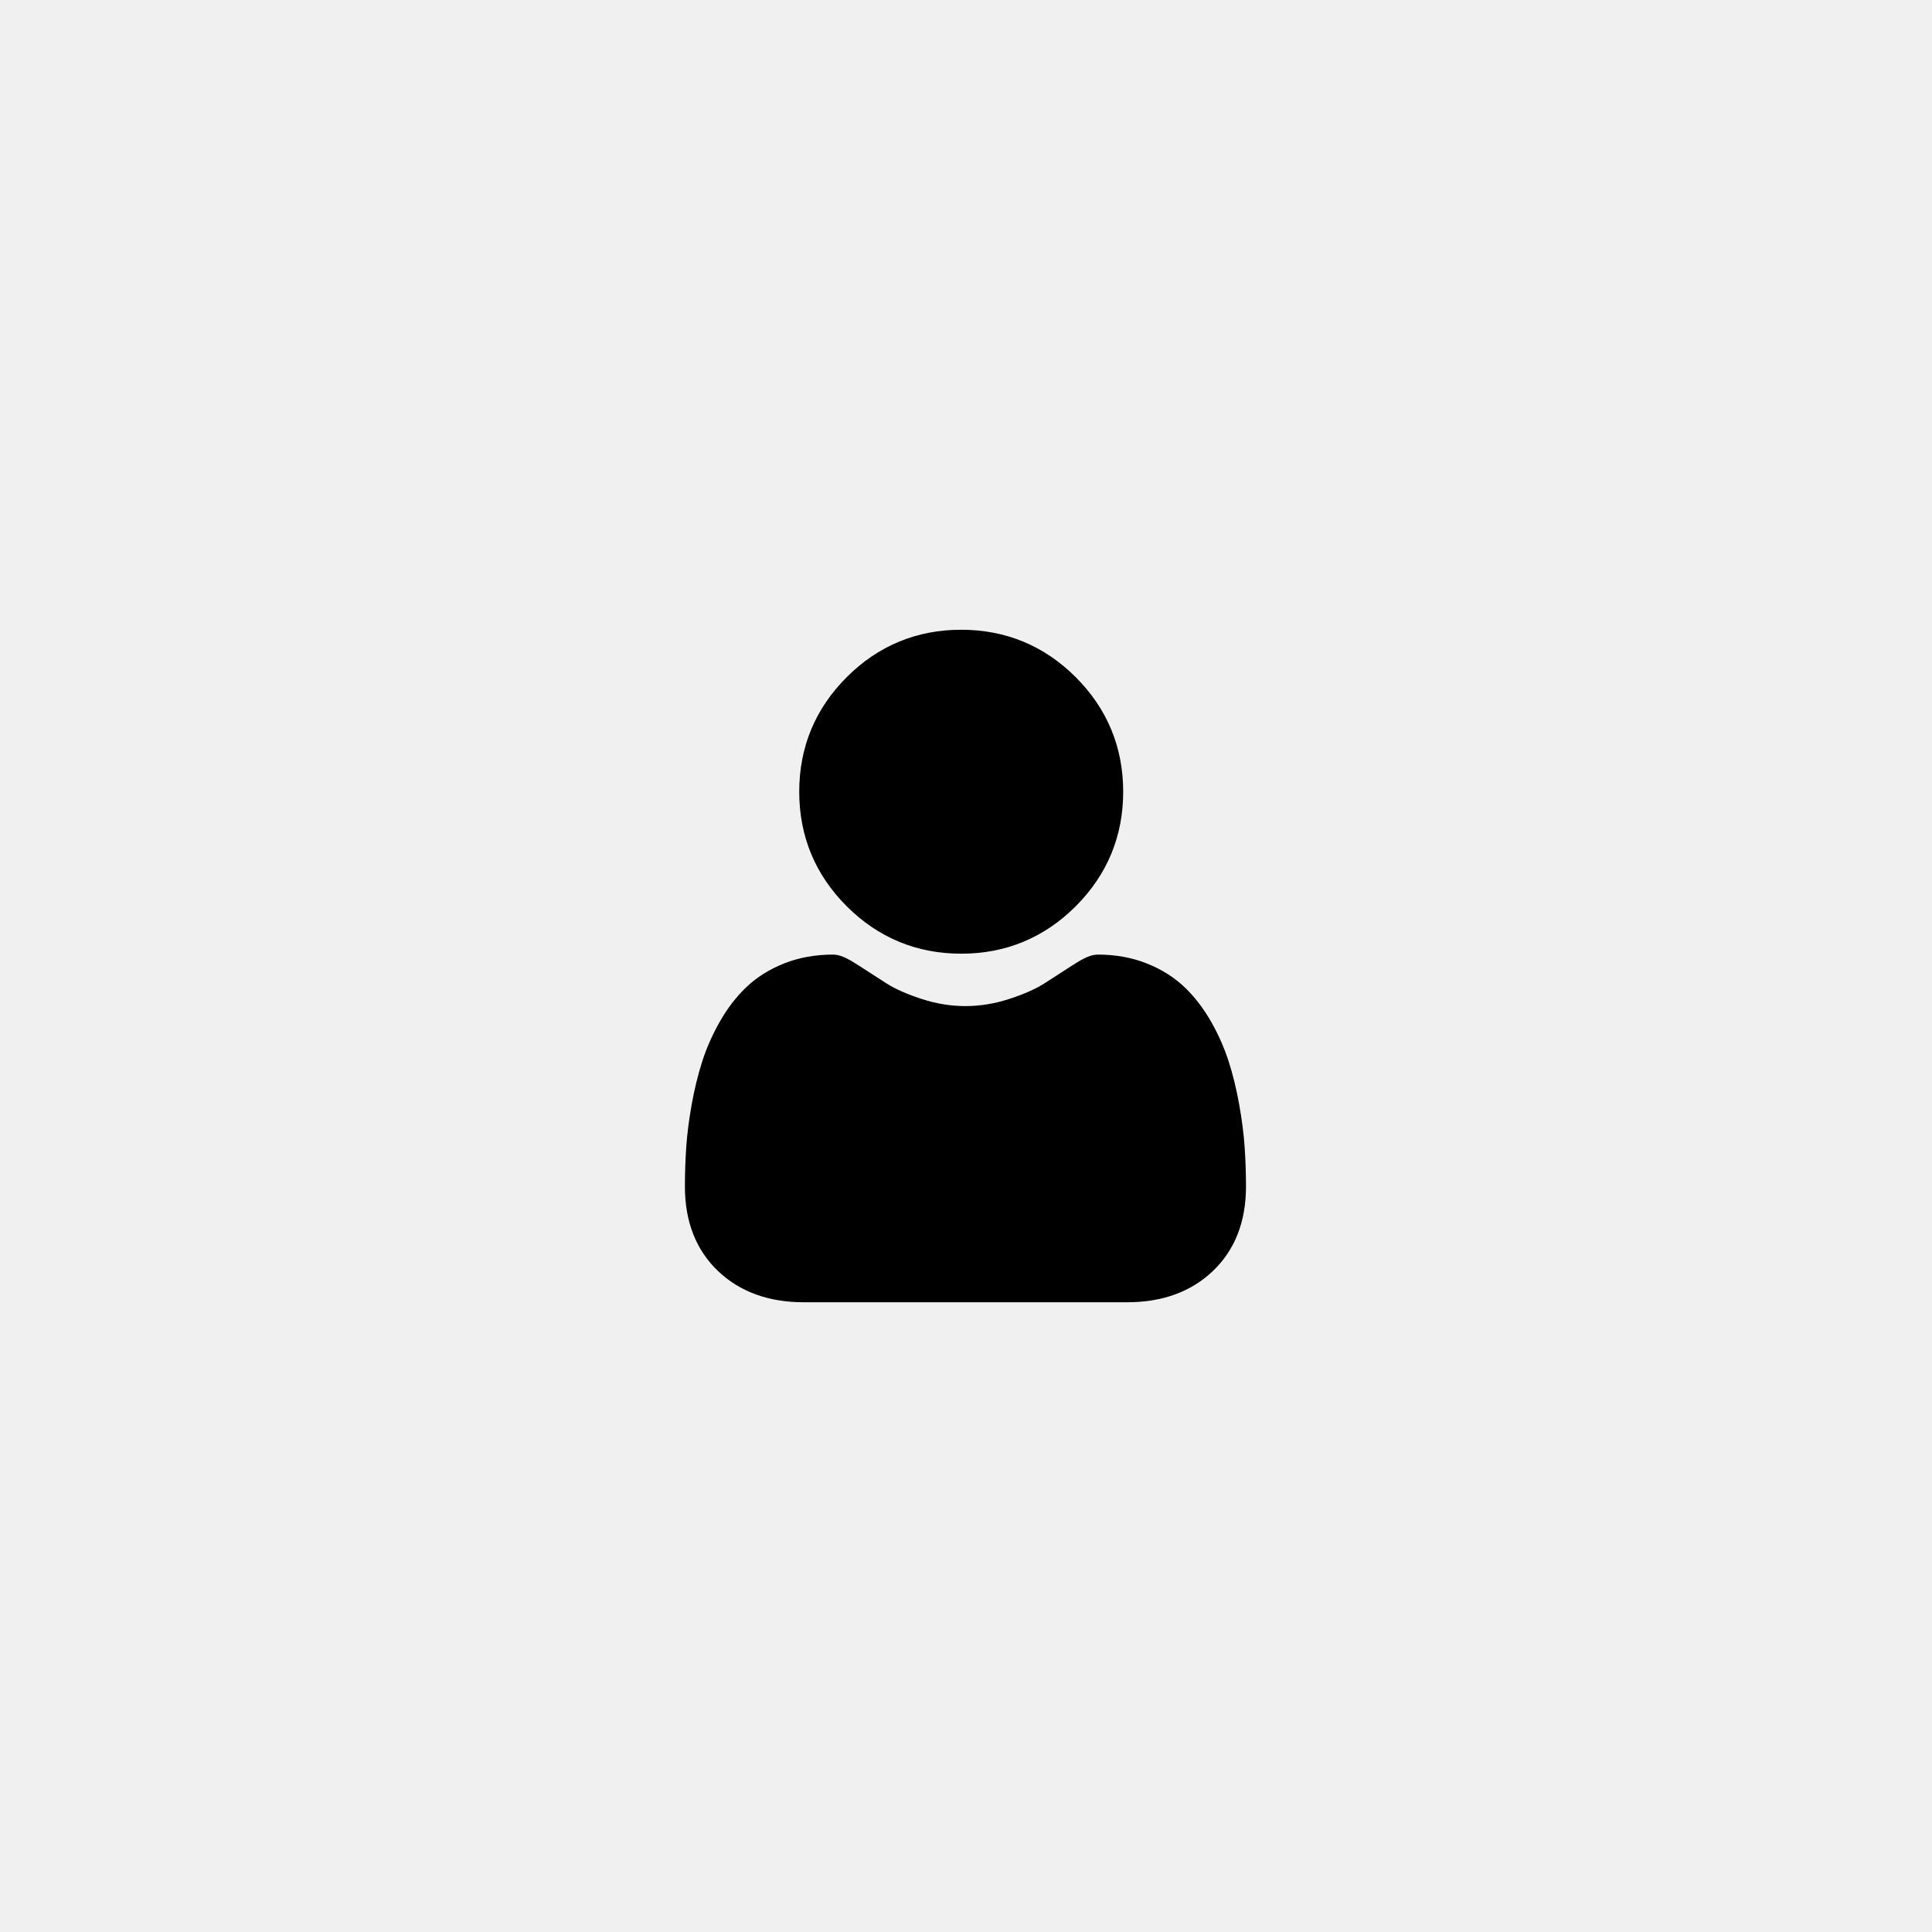
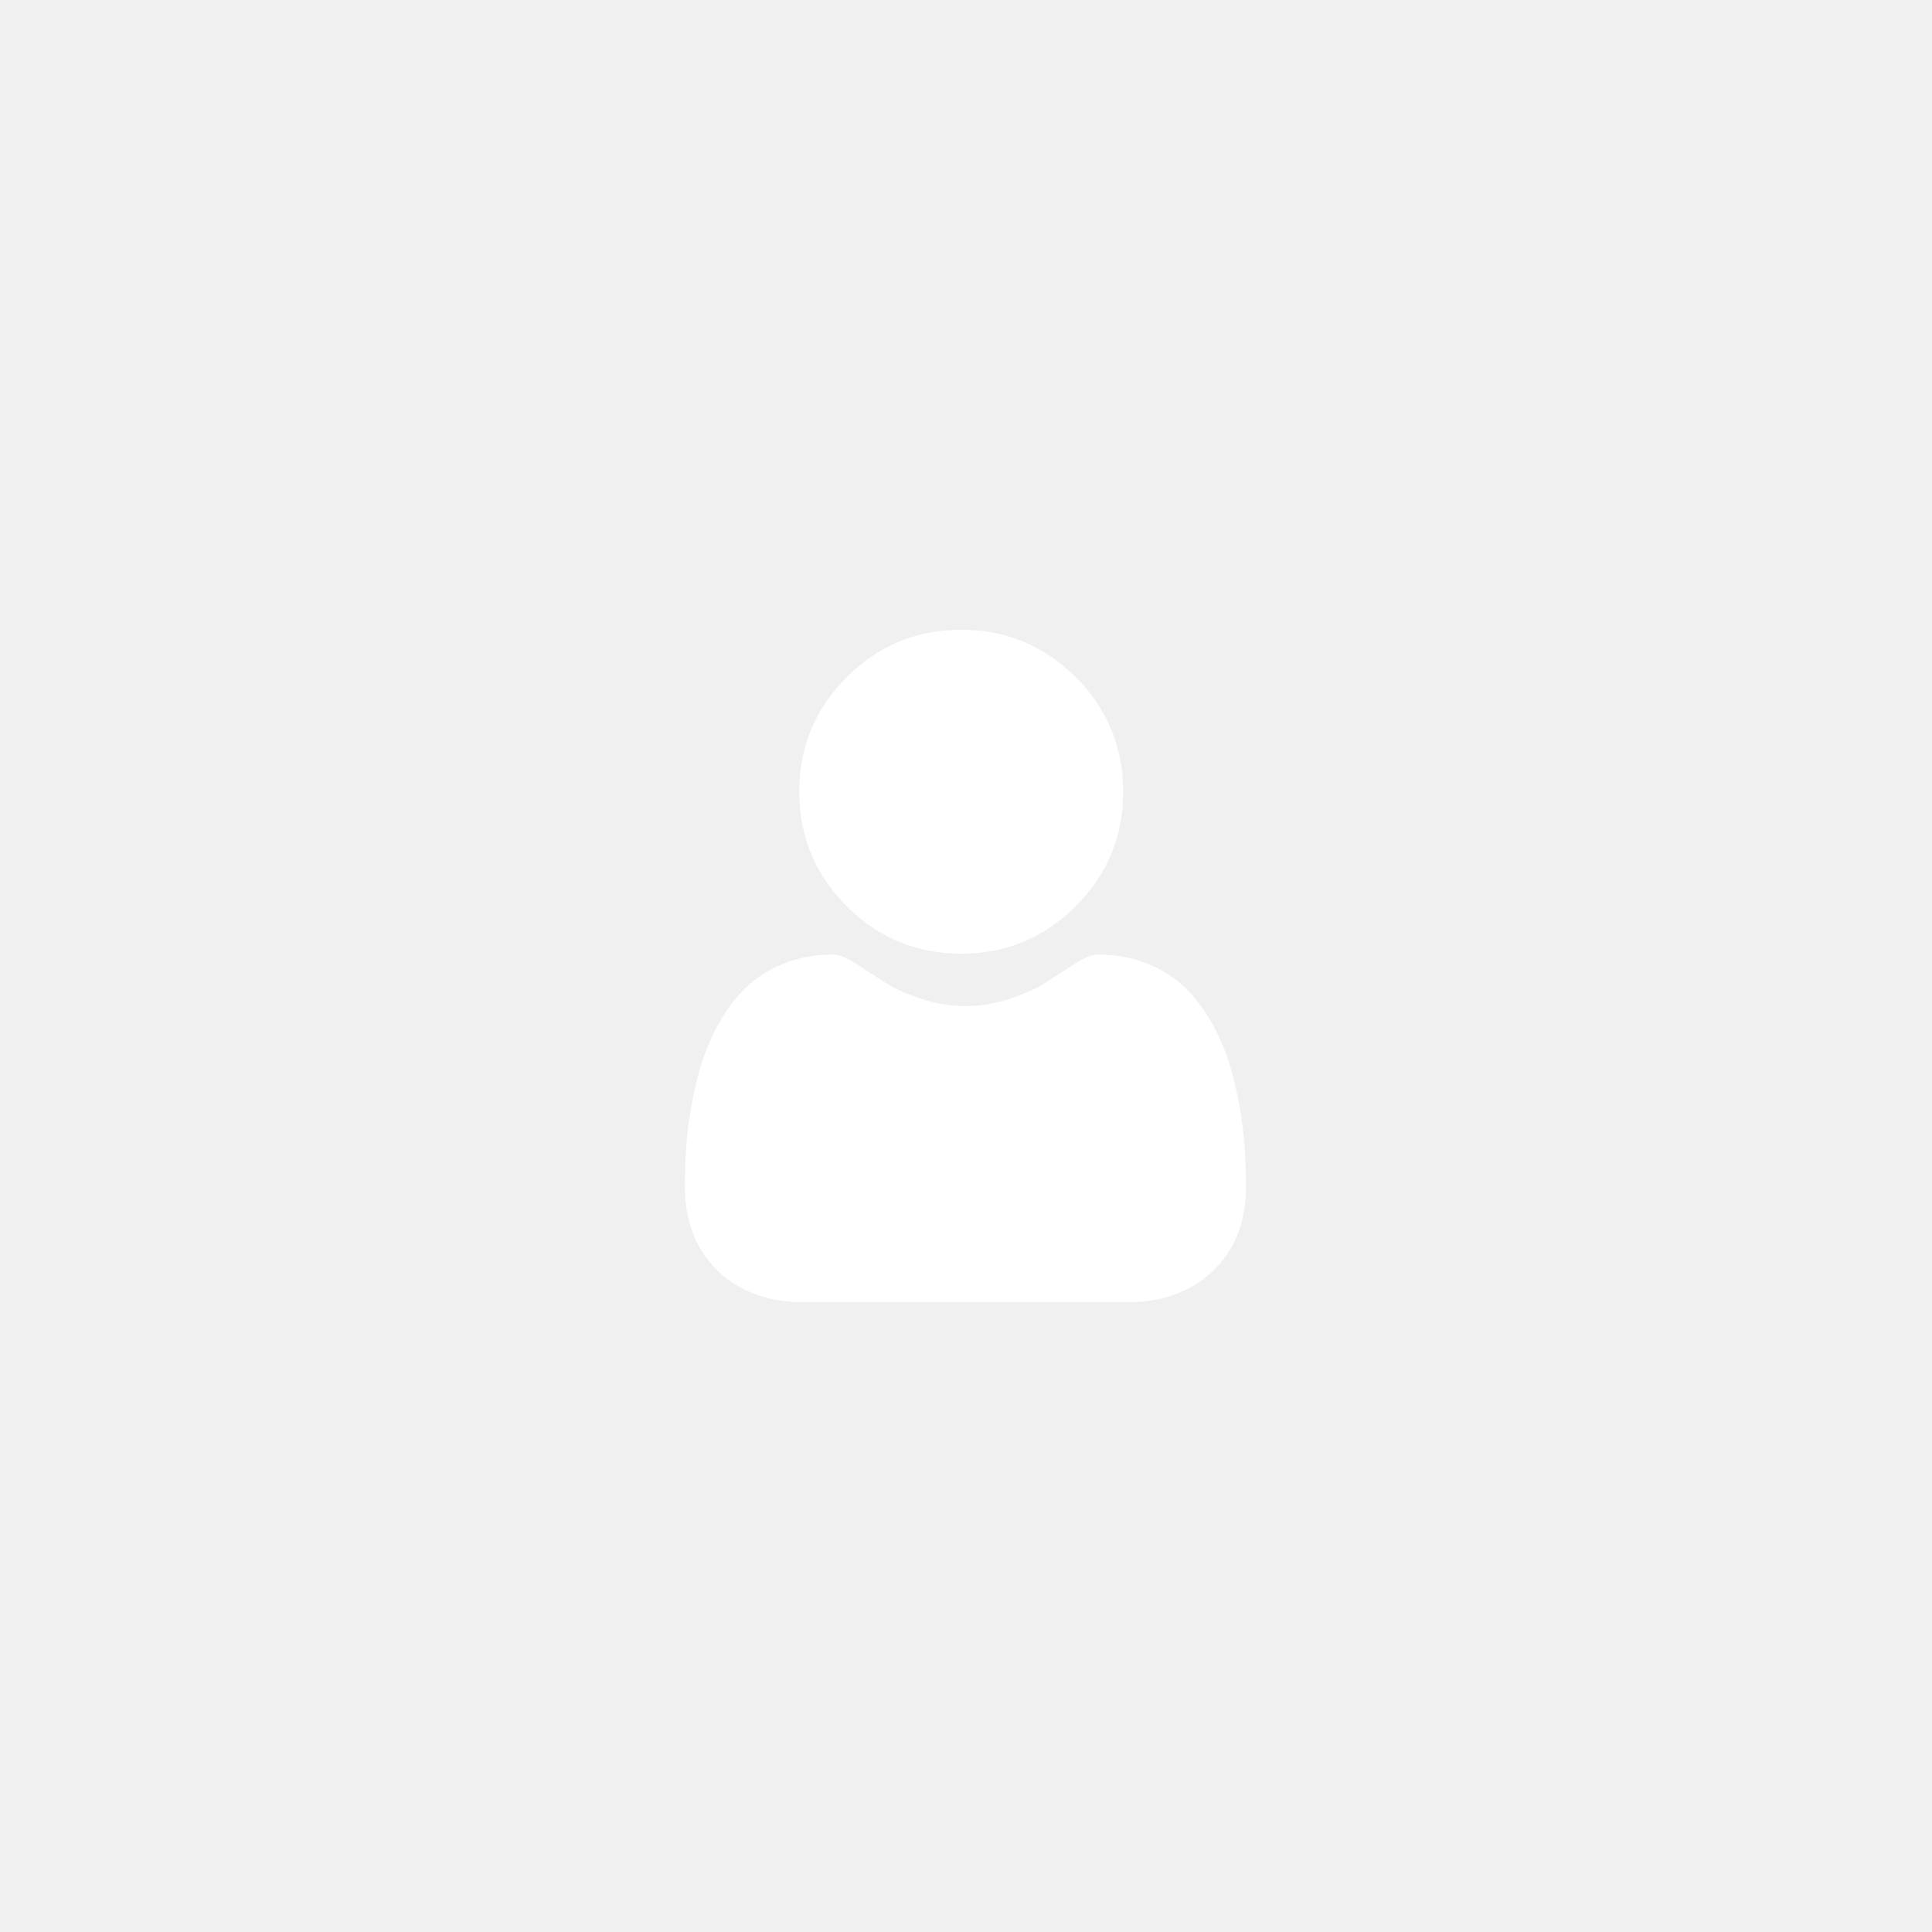
- <svg xmlns="http://www.w3.org/2000/svg" viewBox="-42 0 512 512.002" width="512px" height="512px">
-   <g transform="matrix(0.348093, 0, 0, 0.348093, 139.508, 166.889)">
-     <path d="m210.352 246.633c33.883 0 63.223-12.152 87.195-36.129 23.973-23.973 36.125-53.305 36.125-87.191 0-33.875-12.152-63.211-36.129-87.191-23.977-23.969-53.312-36.121-87.191-36.121-33.887 0-63.219 12.152-87.191 36.125s-36.129 53.309-36.129 87.188c0 33.887 12.156 63.223 36.133 87.195 23.977 23.969 53.312 36.125 87.188 36.125zm0 0" data-original="#000000" class="active-path" fill="#000000" />
-     <path d="m426.129 393.703c-.691-9.977-2.09-20.859-4.148-32.352-2.078-11.578-4.754-22.523-7.957-32.527-3.309-10.34-7.809-20.551-13.371-30.336-5.773-10.156-12.555-19-20.164-26.277-7.957-7.613-17.699-13.734-28.965-18.199-11.227-4.441-23.668-6.691-36.977-6.691-5.227 0-10.281 2.145-20.043 8.5-6.008 3.918-13.035 8.449-20.879 13.461-6.707 4.273-15.793 8.277-27.016 11.902-10.949 3.543-22.066 5.34-33.039 5.34-10.973 0-22.086-1.797-33.047-5.34-11.211-3.621-20.297-7.625-26.996-11.898-7.77-4.965-14.801-9.496-20.898-13.469-9.75-6.355-14.809-8.5-20.035-8.5-13.312 0-25.75 2.254-36.973 6.699-11.258 4.457-21.004 10.578-28.969 18.199-7.605 7.281-14.391 16.121-20.156 26.273-5.559 9.785-10.059 19.992-13.371 30.34-3.199 10.004-5.875 20.945-7.953 32.523-2.059 11.477-3.457 22.363-4.148 32.363-.68 9.797-1.023 19.965-1.023 30.234 0 26.727 8.496 48.363 25.25 64.32 16.547 15.746 38.441 23.734 65.066 23.734h246.531c26.625 0 48.512-7.984 65.062-23.734 16.758-15.945 25.254-37.586 25.254-64.324-.004-10.316-.352-20.492-1.035-30.242zm0 0" data-original="#000000" class="active-path" fill="#000000" />
+ <svg xmlns="http://www.w3.org/2000/svg" viewBox="-42 0 512 512.002" width="512px" height="512px" version="1.1" id="svg8">
+   <defs id="defs12" />
+   <g transform="matrix(0.348093, 0, 0, 0.348093, 139.508, 166.889)" id="g6" style="fill:#ffffff">
+     <path d="m210.352 246.633c33.883 0 63.223-12.152 87.195-36.129 23.973-23.973 36.125-53.305 36.125-87.191 0-33.875-12.152-63.211-36.129-87.191-23.977-23.969-53.312-36.121-87.191-36.121-33.887 0-63.219 12.152-87.191 36.125s-36.129 53.309-36.129 87.188c0 33.887 12.156 63.223 36.133 87.195 23.977 23.969 53.312 36.125 87.188 36.125zm0 0" data-original="#000000" class="active-path" fill="#000000" id="path2" style="fill:#ffffff" />
+     <path d="m426.129 393.703c-.691-9.977-2.09-20.859-4.148-32.352-2.078-11.578-4.754-22.523-7.957-32.527-3.309-10.34-7.809-20.551-13.371-30.336-5.773-10.156-12.555-19-20.164-26.277-7.957-7.613-17.699-13.734-28.965-18.199-11.227-4.441-23.668-6.691-36.977-6.691-5.227 0-10.281 2.145-20.043 8.5-6.008 3.918-13.035 8.449-20.879 13.461-6.707 4.273-15.793 8.277-27.016 11.902-10.949 3.543-22.066 5.34-33.039 5.34-10.973 0-22.086-1.797-33.047-5.34-11.211-3.621-20.297-7.625-26.996-11.898-7.77-4.965-14.801-9.496-20.898-13.469-9.75-6.355-14.809-8.5-20.035-8.5-13.312 0-25.75 2.254-36.973 6.699-11.258 4.457-21.004 10.578-28.969 18.199-7.605 7.281-14.391 16.121-20.156 26.273-5.559 9.785-10.059 19.992-13.371 30.34-3.199 10.004-5.875 20.945-7.953 32.523-2.059 11.477-3.457 22.363-4.148 32.363-.68 9.797-1.023 19.965-1.023 30.234 0 26.727 8.496 48.363 25.25 64.32 16.547 15.746 38.441 23.734 65.066 23.734h246.531c26.625 0 48.512-7.984 65.062-23.734 16.758-15.945 25.254-37.586 25.254-64.324-.004-10.316-.352-20.492-1.035-30.242zm0 0" data-original="#000000" class="active-path" fill="#000000" id="path4" style="fill:#ffffff" />
  </g>
</svg>
